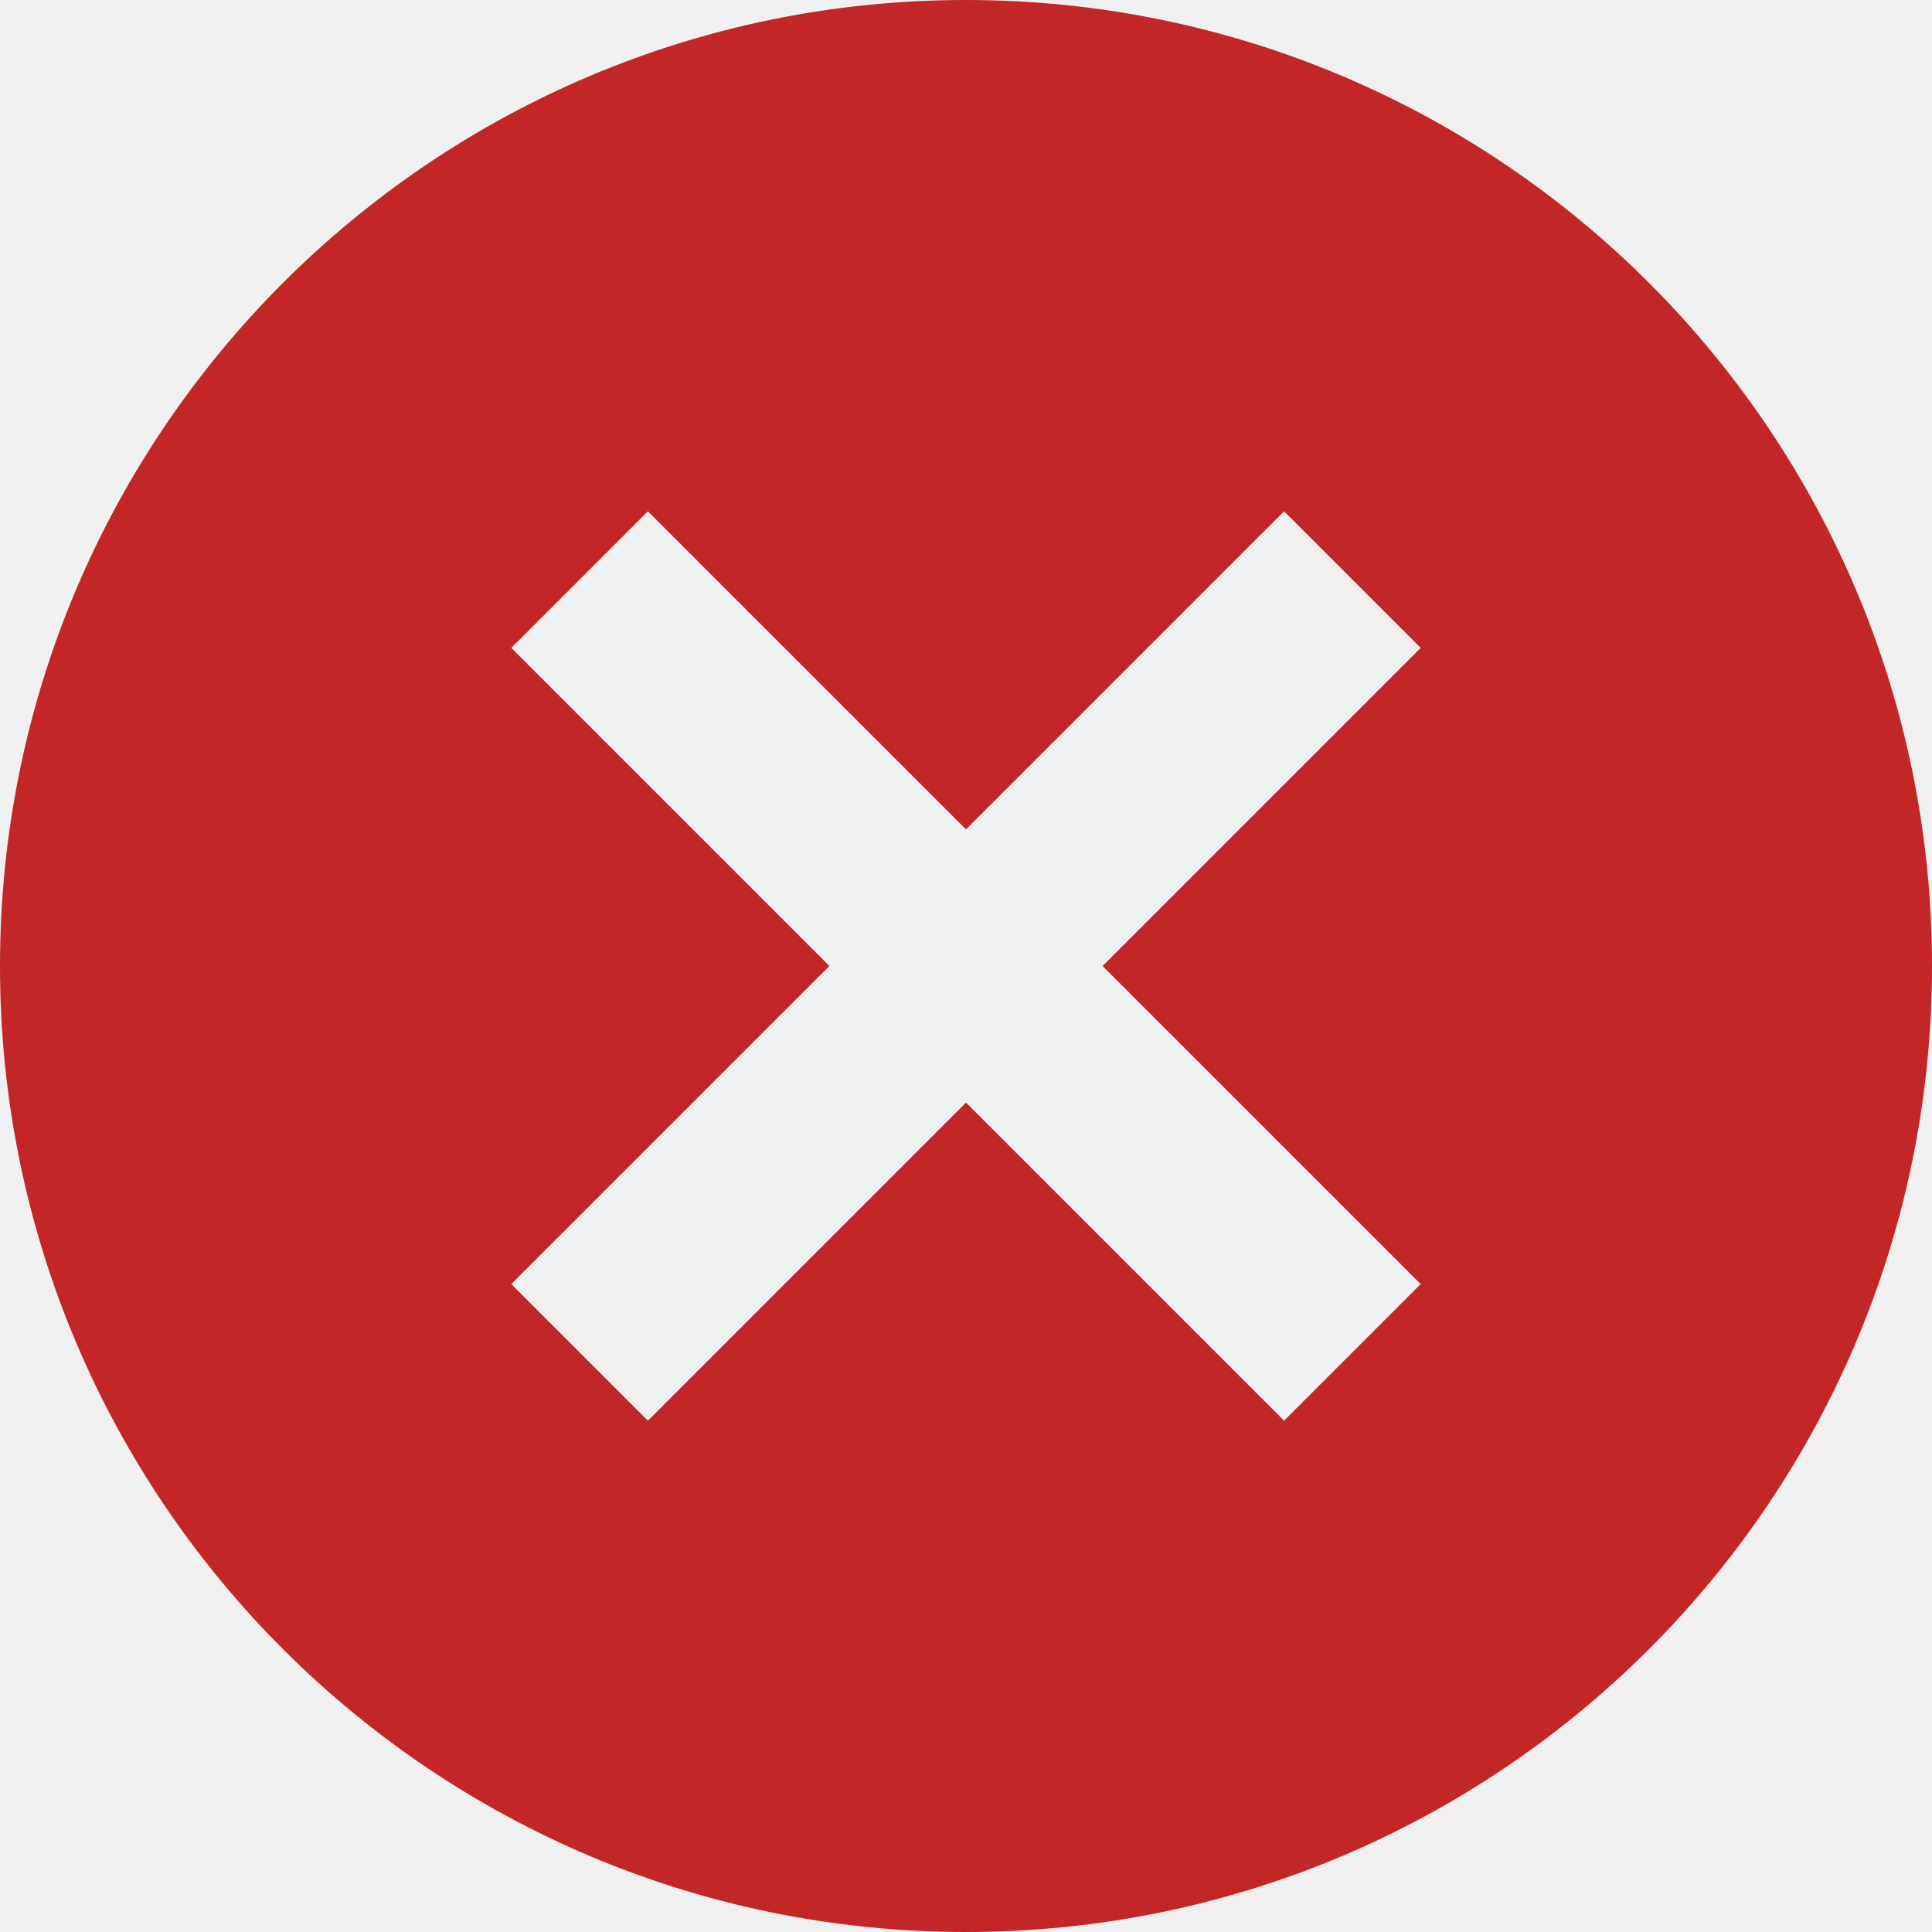
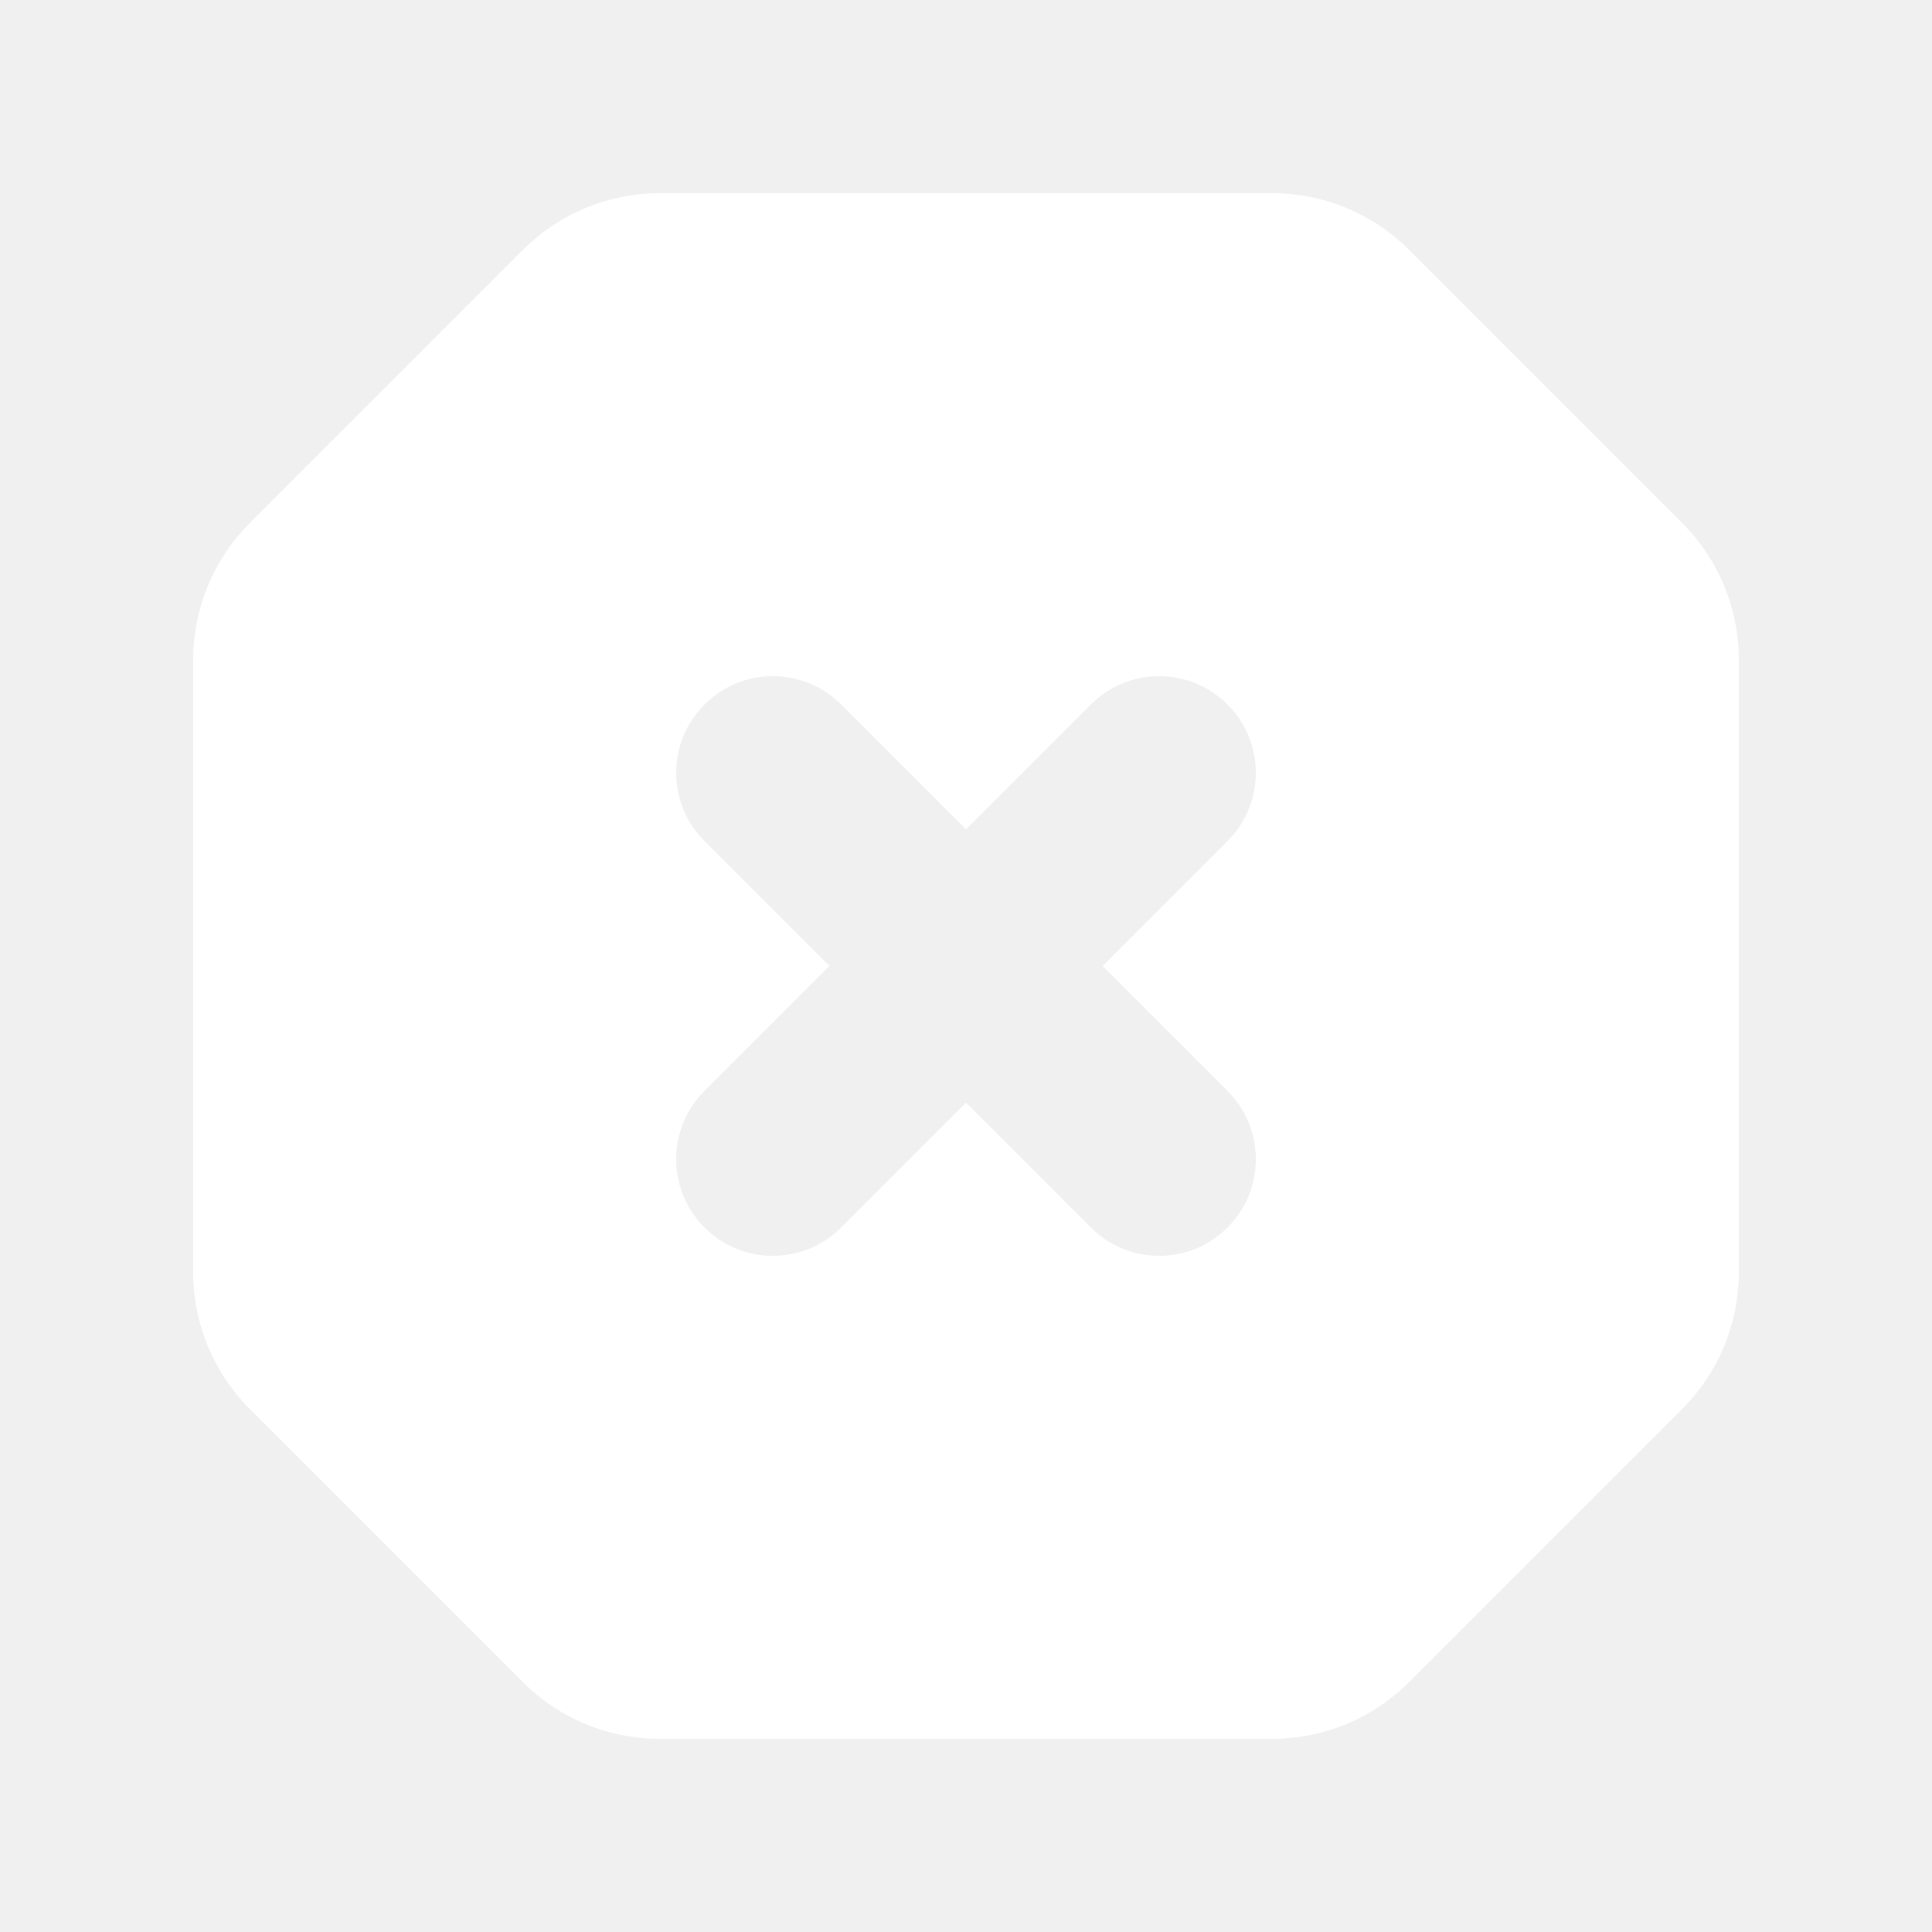
<svg xmlns="http://www.w3.org/2000/svg" width="20" height="20" viewBox="0 0 20 20" fill="none">
-   <g clip-path="url(#clip0_1428_7850)">
-     <path fill-rule="evenodd" clip-rule="evenodd" d="M10 20C15.523 20 20 15.523 20 10C20 4.477 15.523 0 10 0C4.477 0 0 4.477 0 10C0 15.523 4.477 20 10 20ZM13.293 14.707L10 11.414L6.707 14.707L5.293 13.293L8.586 10L5.293 6.707L6.707 5.293L10 8.586L13.293 5.293L14.707 6.707L11.414 10L14.707 13.293L13.293 14.707Z" fill="#C22626" />
+   <g id="error">
+     <path id="First" fill-rule="evenodd" clip-rule="evenodd" d="M2.586 5.414C2.211 5.789 2 6.298 2 6.828V10V13.172C2 13.702 2.211 14.211 2.586 14.586L5.414 17.414C5.789 17.789 6.298 18 6.828 18H10H13.172C13.702 18 14.211 17.789 14.586 17.414L17.414 14.586C17.789 14.211 18 13.702 18 13.172V10V6.828C18 6.298 17.789 5.789 17.414 5.414L14.586 2.586C14.211 2.211 13.702 2 13.172 2H10H6.828C6.298 2 5.789 2.211 5.414 2.586L2.586 5.414ZM7.293 7.293C7.683 6.902 8.317 6.902 8.707 7.293L10 8.586L11.293 7.293C11.683 6.902 12.317 6.902 12.707 7.293C13.098 7.683 13.098 8.317 12.707 8.707L11.414 10L12.707 11.293C13.098 11.683 13.098 12.317 12.707 12.707C12.317 13.098 11.683 13.098 11.293 12.707L10 11.414L8.707 12.707C8.317 13.098 7.683 13.098 7.293 12.707C6.902 12.317 6.902 11.683 7.293 11.293L8.586 10L7.293 8.707C6.902 8.317 6.902 7.683 7.293 7.293Z" fill="white" />
  </g>
-   <defs>
-     <clipPath id="clip0_1428_7850">
-       <rect width="20" height="20" fill="white" />
-     </clipPath>
-   </defs>
</svg>
